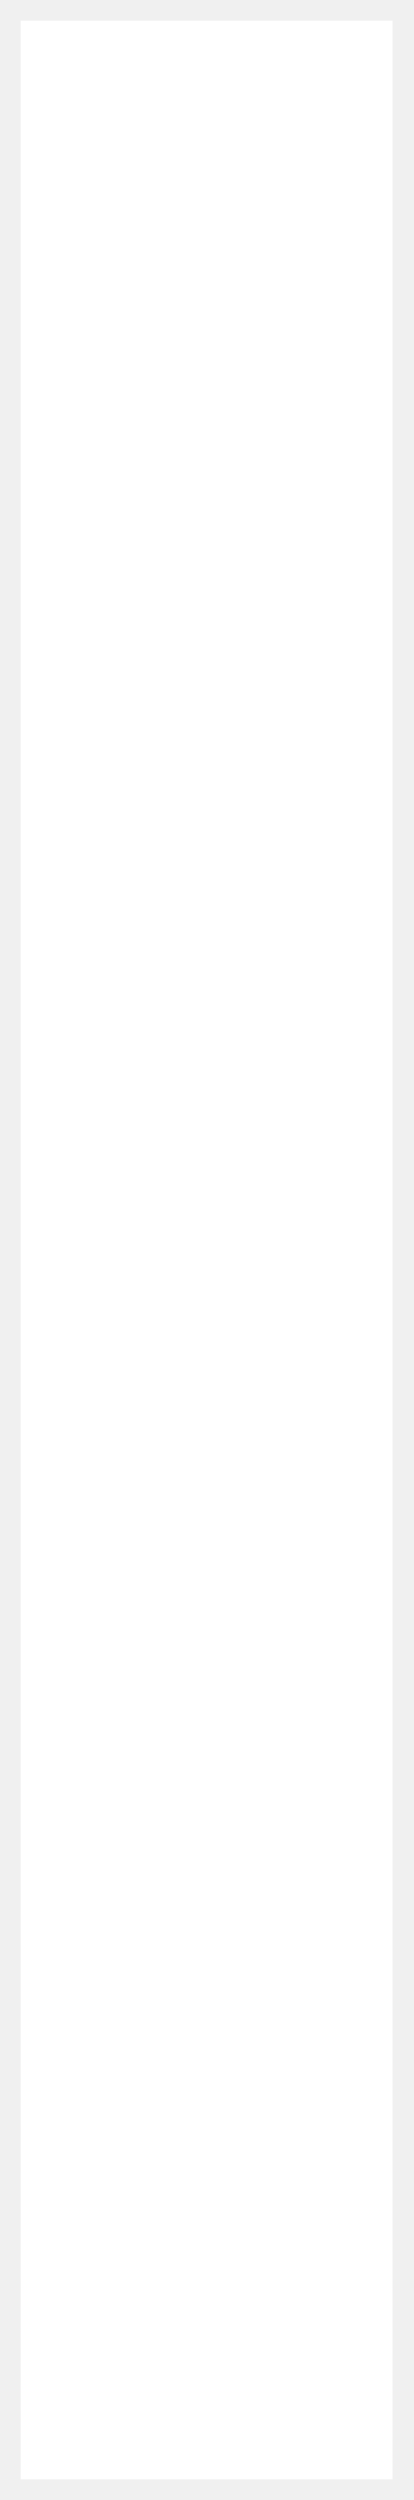
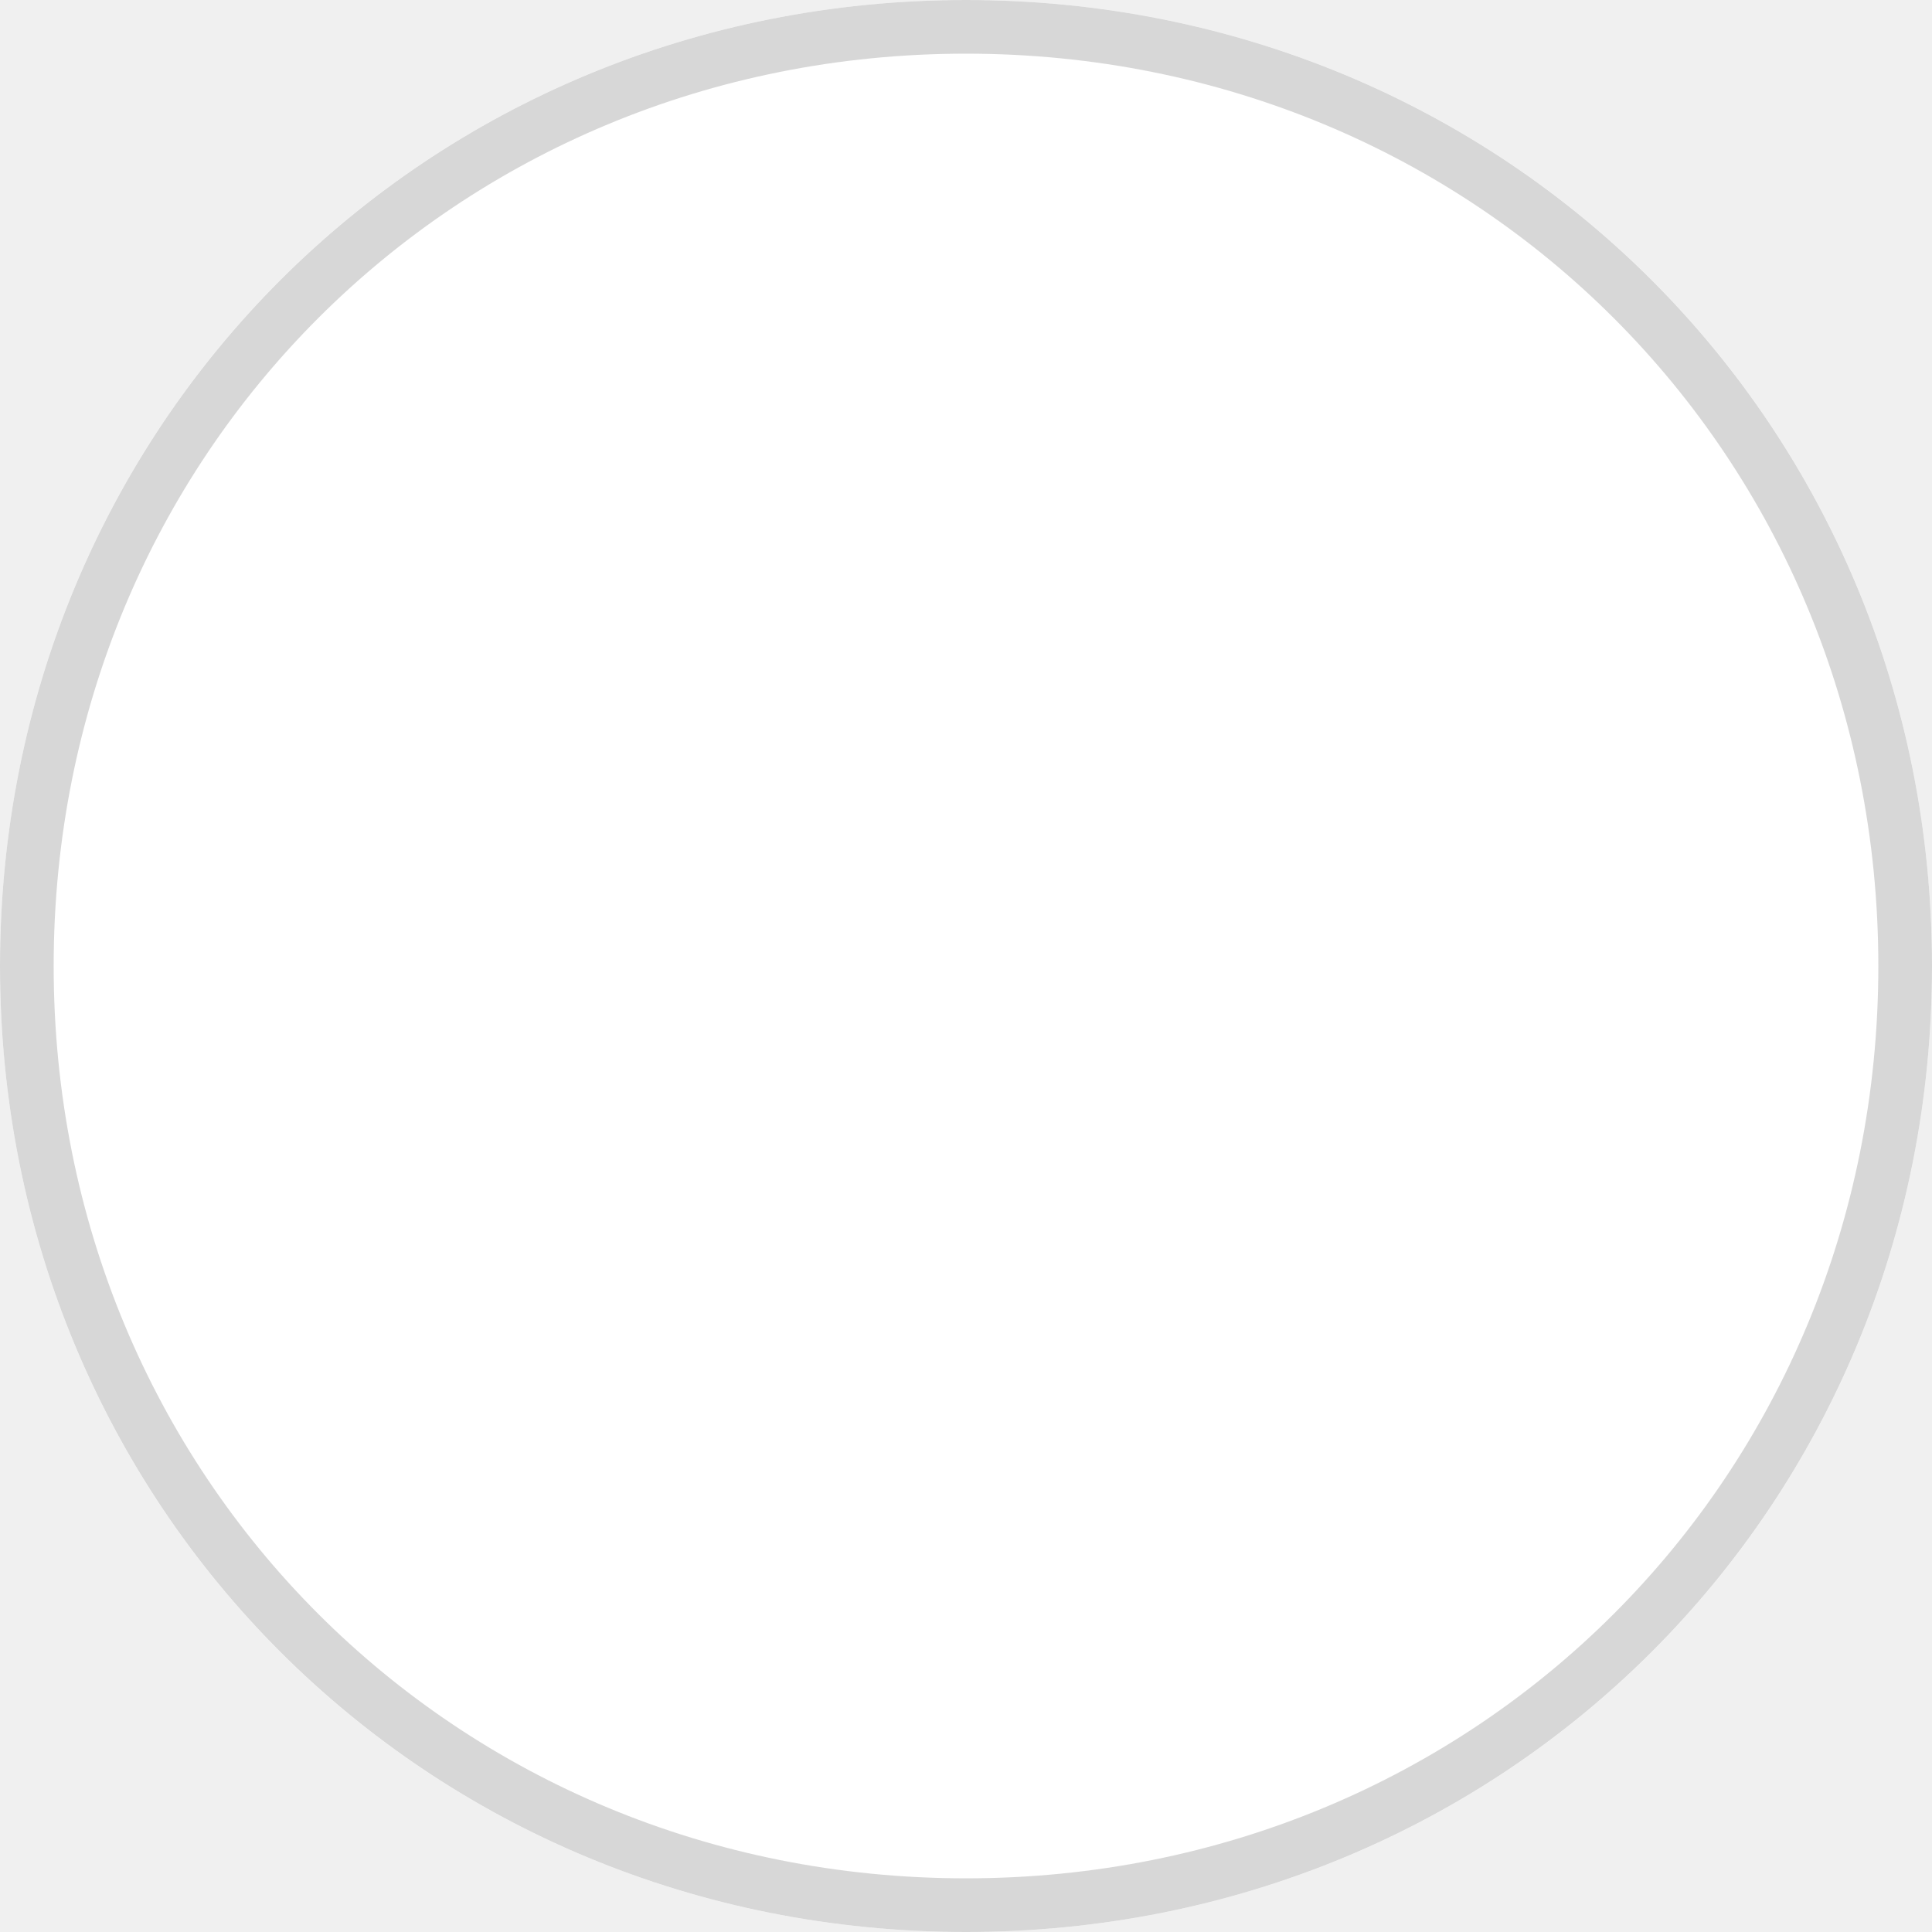
- <svg xmlns="http://www.w3.org/2000/svg" version="1.1" width="20px" height="121px">
-   <g transform="matrix(1 0 0 1 0 -175 )">
-     <path d="M 1 176  L 19 176  L 19 295  L 1 295  L 1 176  Z " fill-rule="nonzero" fill="#ffffff" stroke="none" />
+ <svg xmlns="http://www.w3.org/2000/svg" version="1.1" width="36px" height="36px">
+   <g transform="matrix(1 0 0 1 -62 -1152 )">
+     <path d="M 80 1152  C 90.08 1152  98 1159.92  98 1170  C 98 1180.08  90.08 1188  80 1188  C 69.92 1188  62 1180.08  62 1170  C 62 1159.92  69.92 1152  80 1152  Z " fill-rule="nonzero" fill="#ffffff" stroke="none" />
+     <path d="M 80 1152.5  C 89.8 1152.5  97.5 1160.2  97.5 1170  C 97.5 1179.8  89.8 1187.5  80 1187.5  C 70.2 1187.5  62.5 1179.8  62.5 1170  C 62.5 1160.2  70.2 1152.5  80 1152.5  Z " stroke-width="1" stroke="#d7d7d7" fill="none" />
  </g>
</svg>
